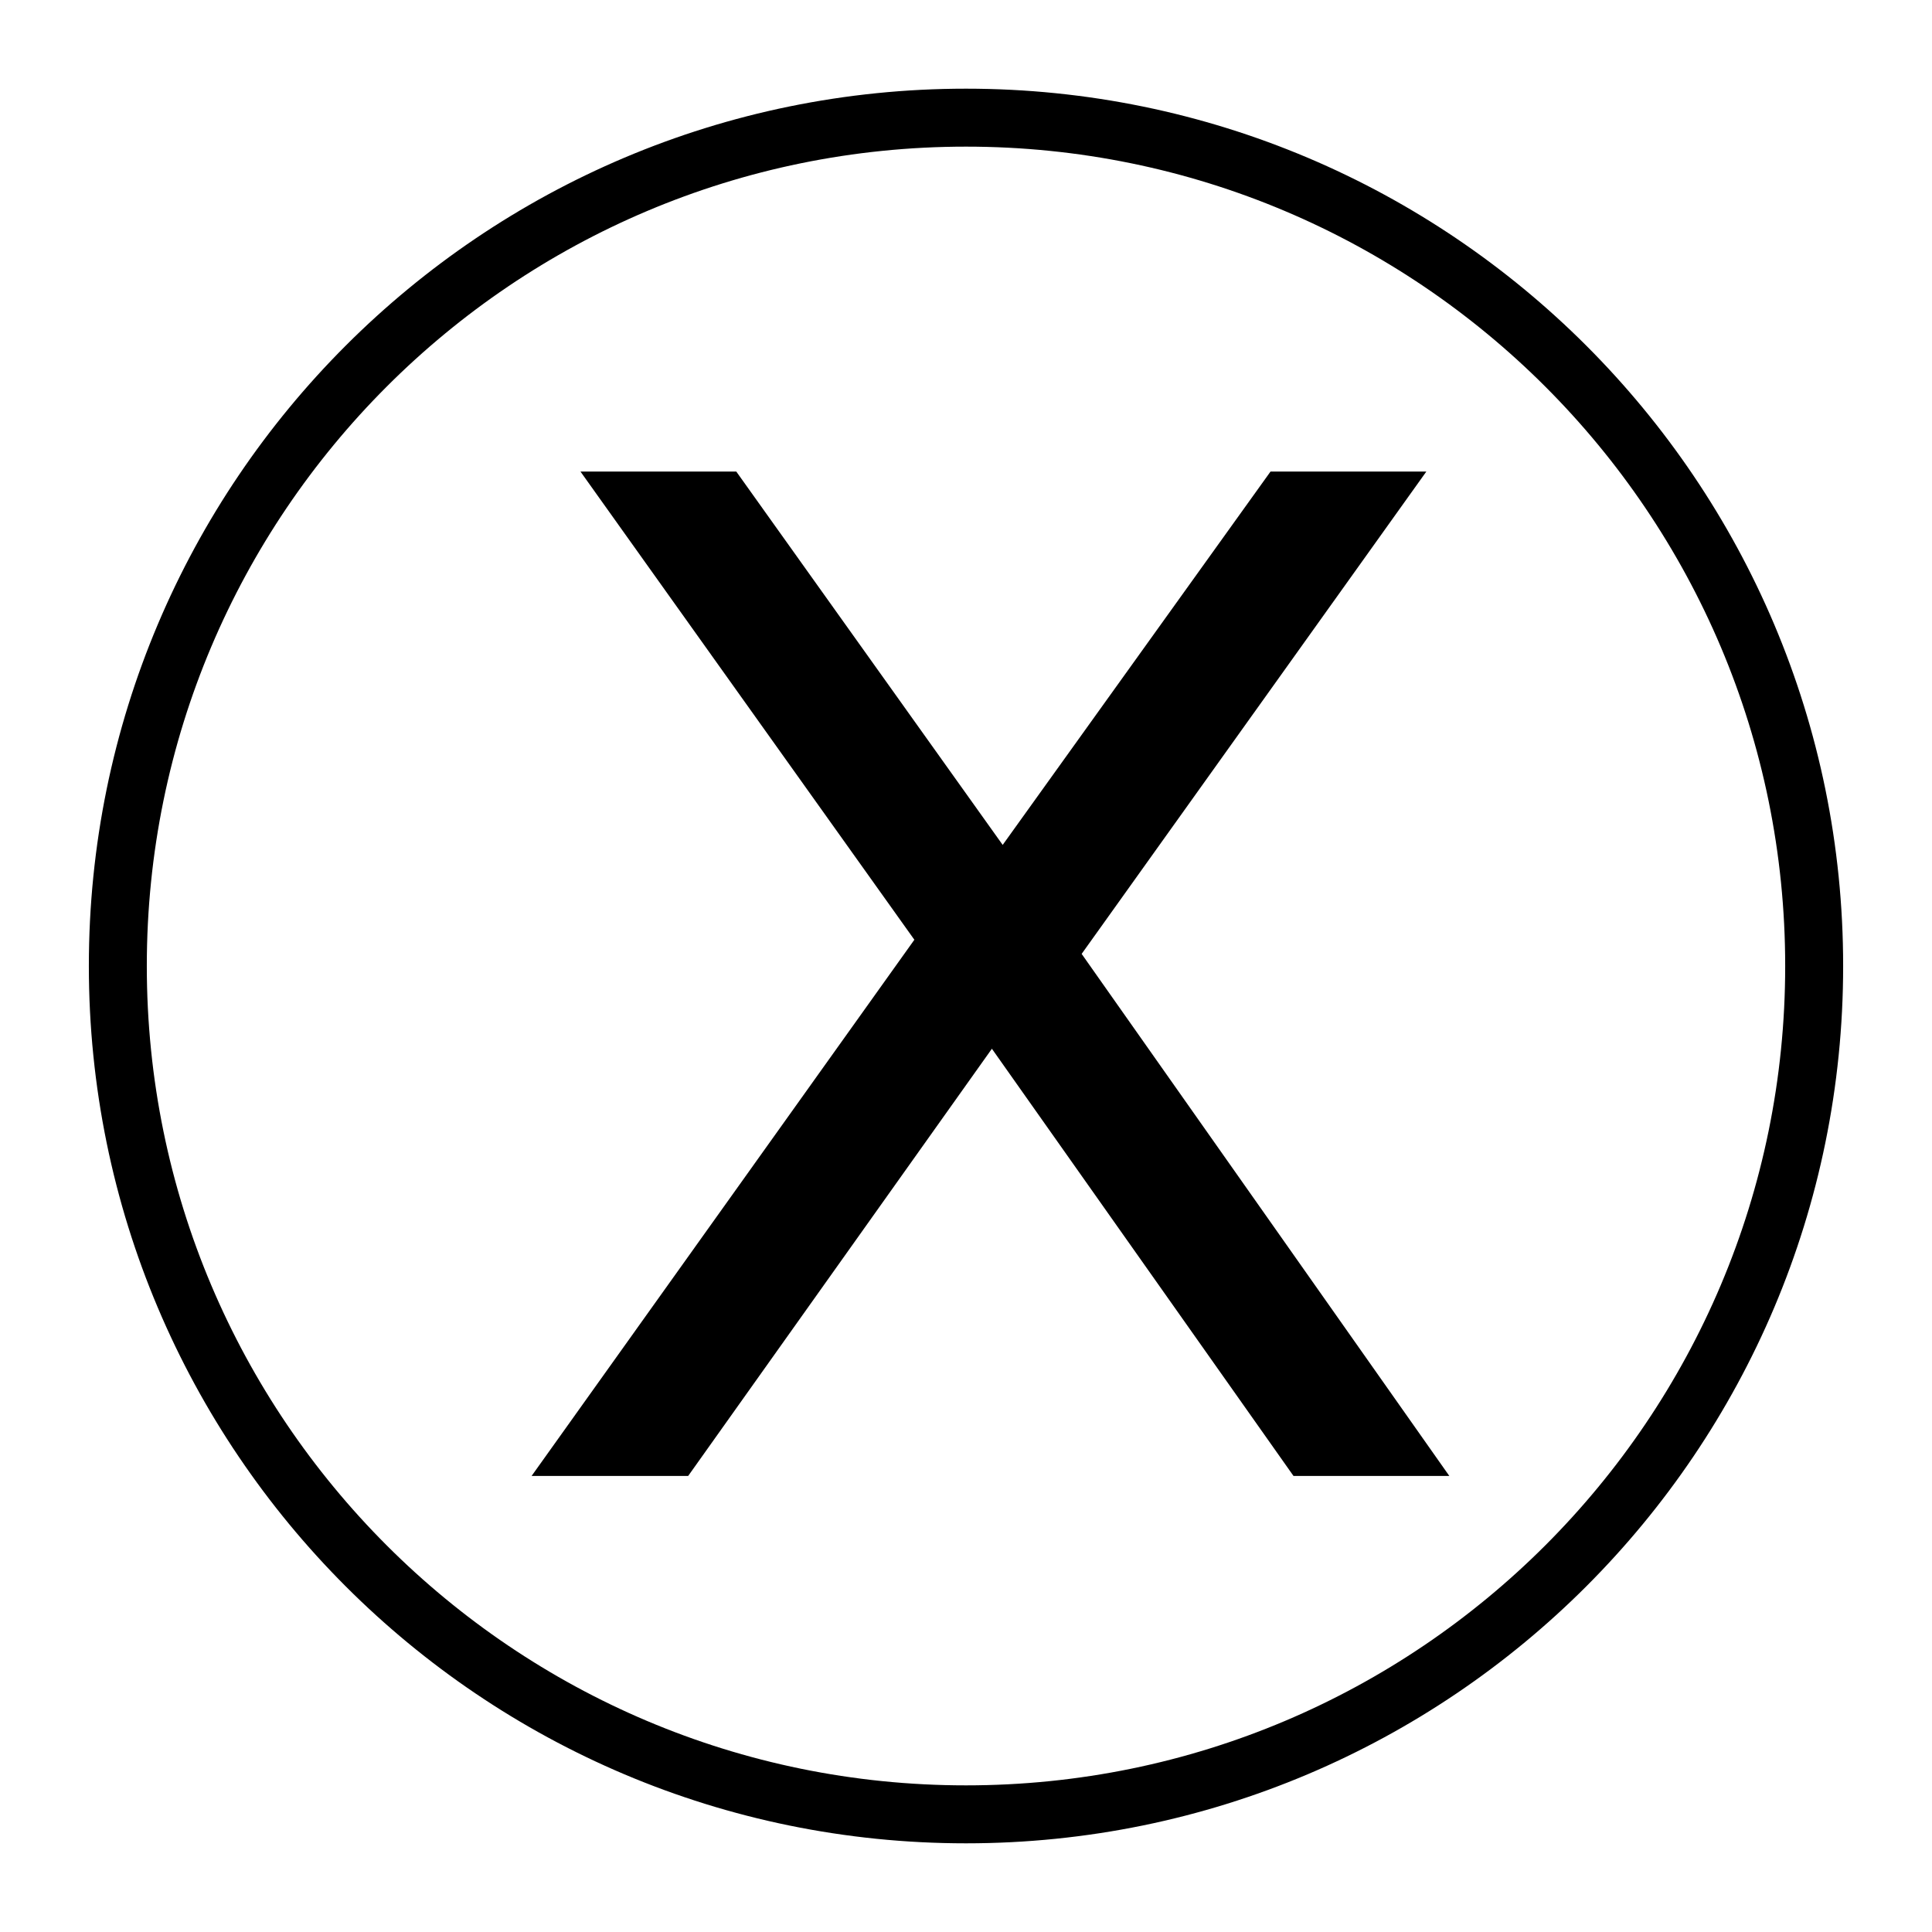
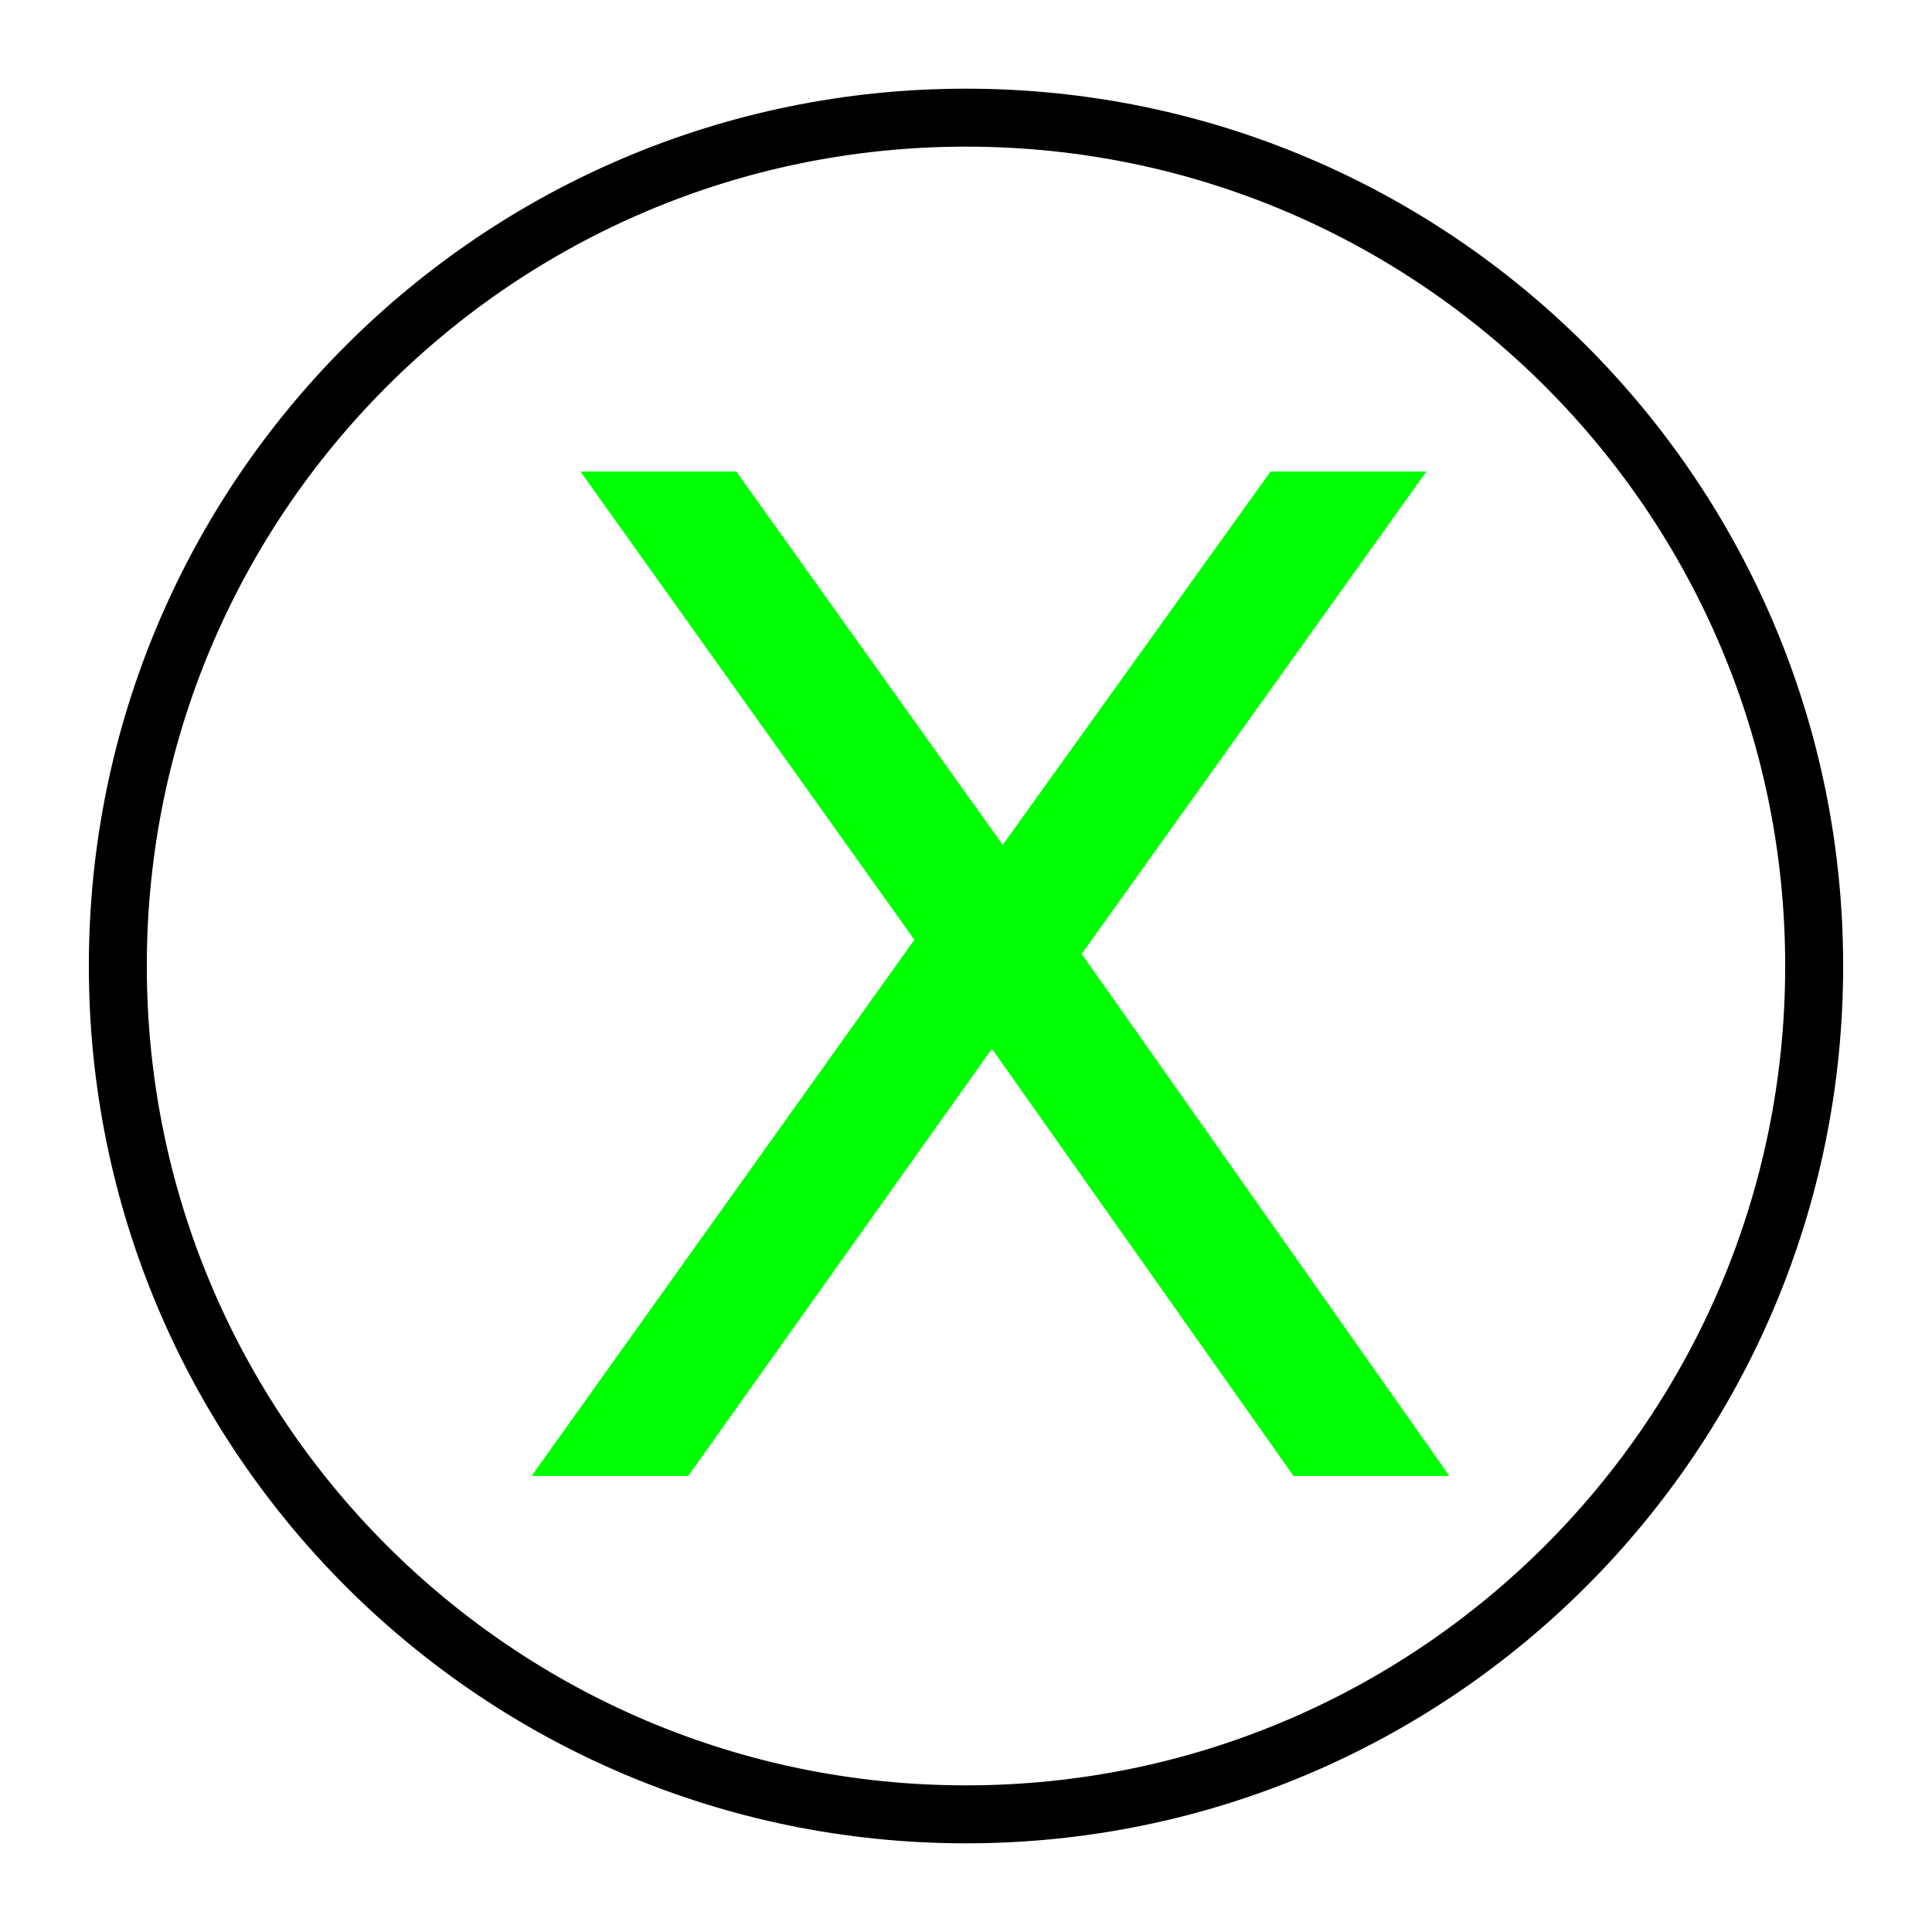
<svg xmlns="http://www.w3.org/2000/svg" version="1.0" width="500" height="500" id="svg2">
  <path d="M 469.505,250 C 469.53,371.247 371.247,469.55 250,469.55 C 128.753,469.55 30.47,371.247 30.495,250 C 30.47,128.753 128.753,30.45 250,30.45 C 371.247,30.45 469.53,128.753 469.505,250 L 469.505,250 z" style="fill: rgb(255, 255, 255); fill-opacity: 0;       stroke: rgb(0, 0, 0); stroke-width: 15;       display: inline;" id="button" />
-   <text xml:space="preserve" style="font-size: 368.374px; font-style: normal; font-weight: normal;     fill: rgb(0, 0, 0); fill-opacity: 1;     stroke: none; stroke-width: 1px; stroke-linecap: butt; stroke-linejoin: miter; stroke-opacity: 1; font-family: Bitstream Vera Sans;" x="122.198" y="394.627" id="button_text" transform="scale(1.03315, 0.967914)">
+   <text xml:space="preserve" style="font-size: 368.374px; font-style: normal; font-weight: normal;     fill: rgb(0, 255, 0); fill-opacity: 1;     stroke: none; stroke-width: 1px; stroke-linecap: butt; stroke-linejoin: miter; stroke-opacity: 1; font-family: Bitstream Vera Sans;" x="122.198" y="394.627" id="button_text" transform="scale(1.03315, 0.967914)">
    <tspan id="tspan4333" x="122.198" y="394.627">X</tspan>
  </text>
</svg>
